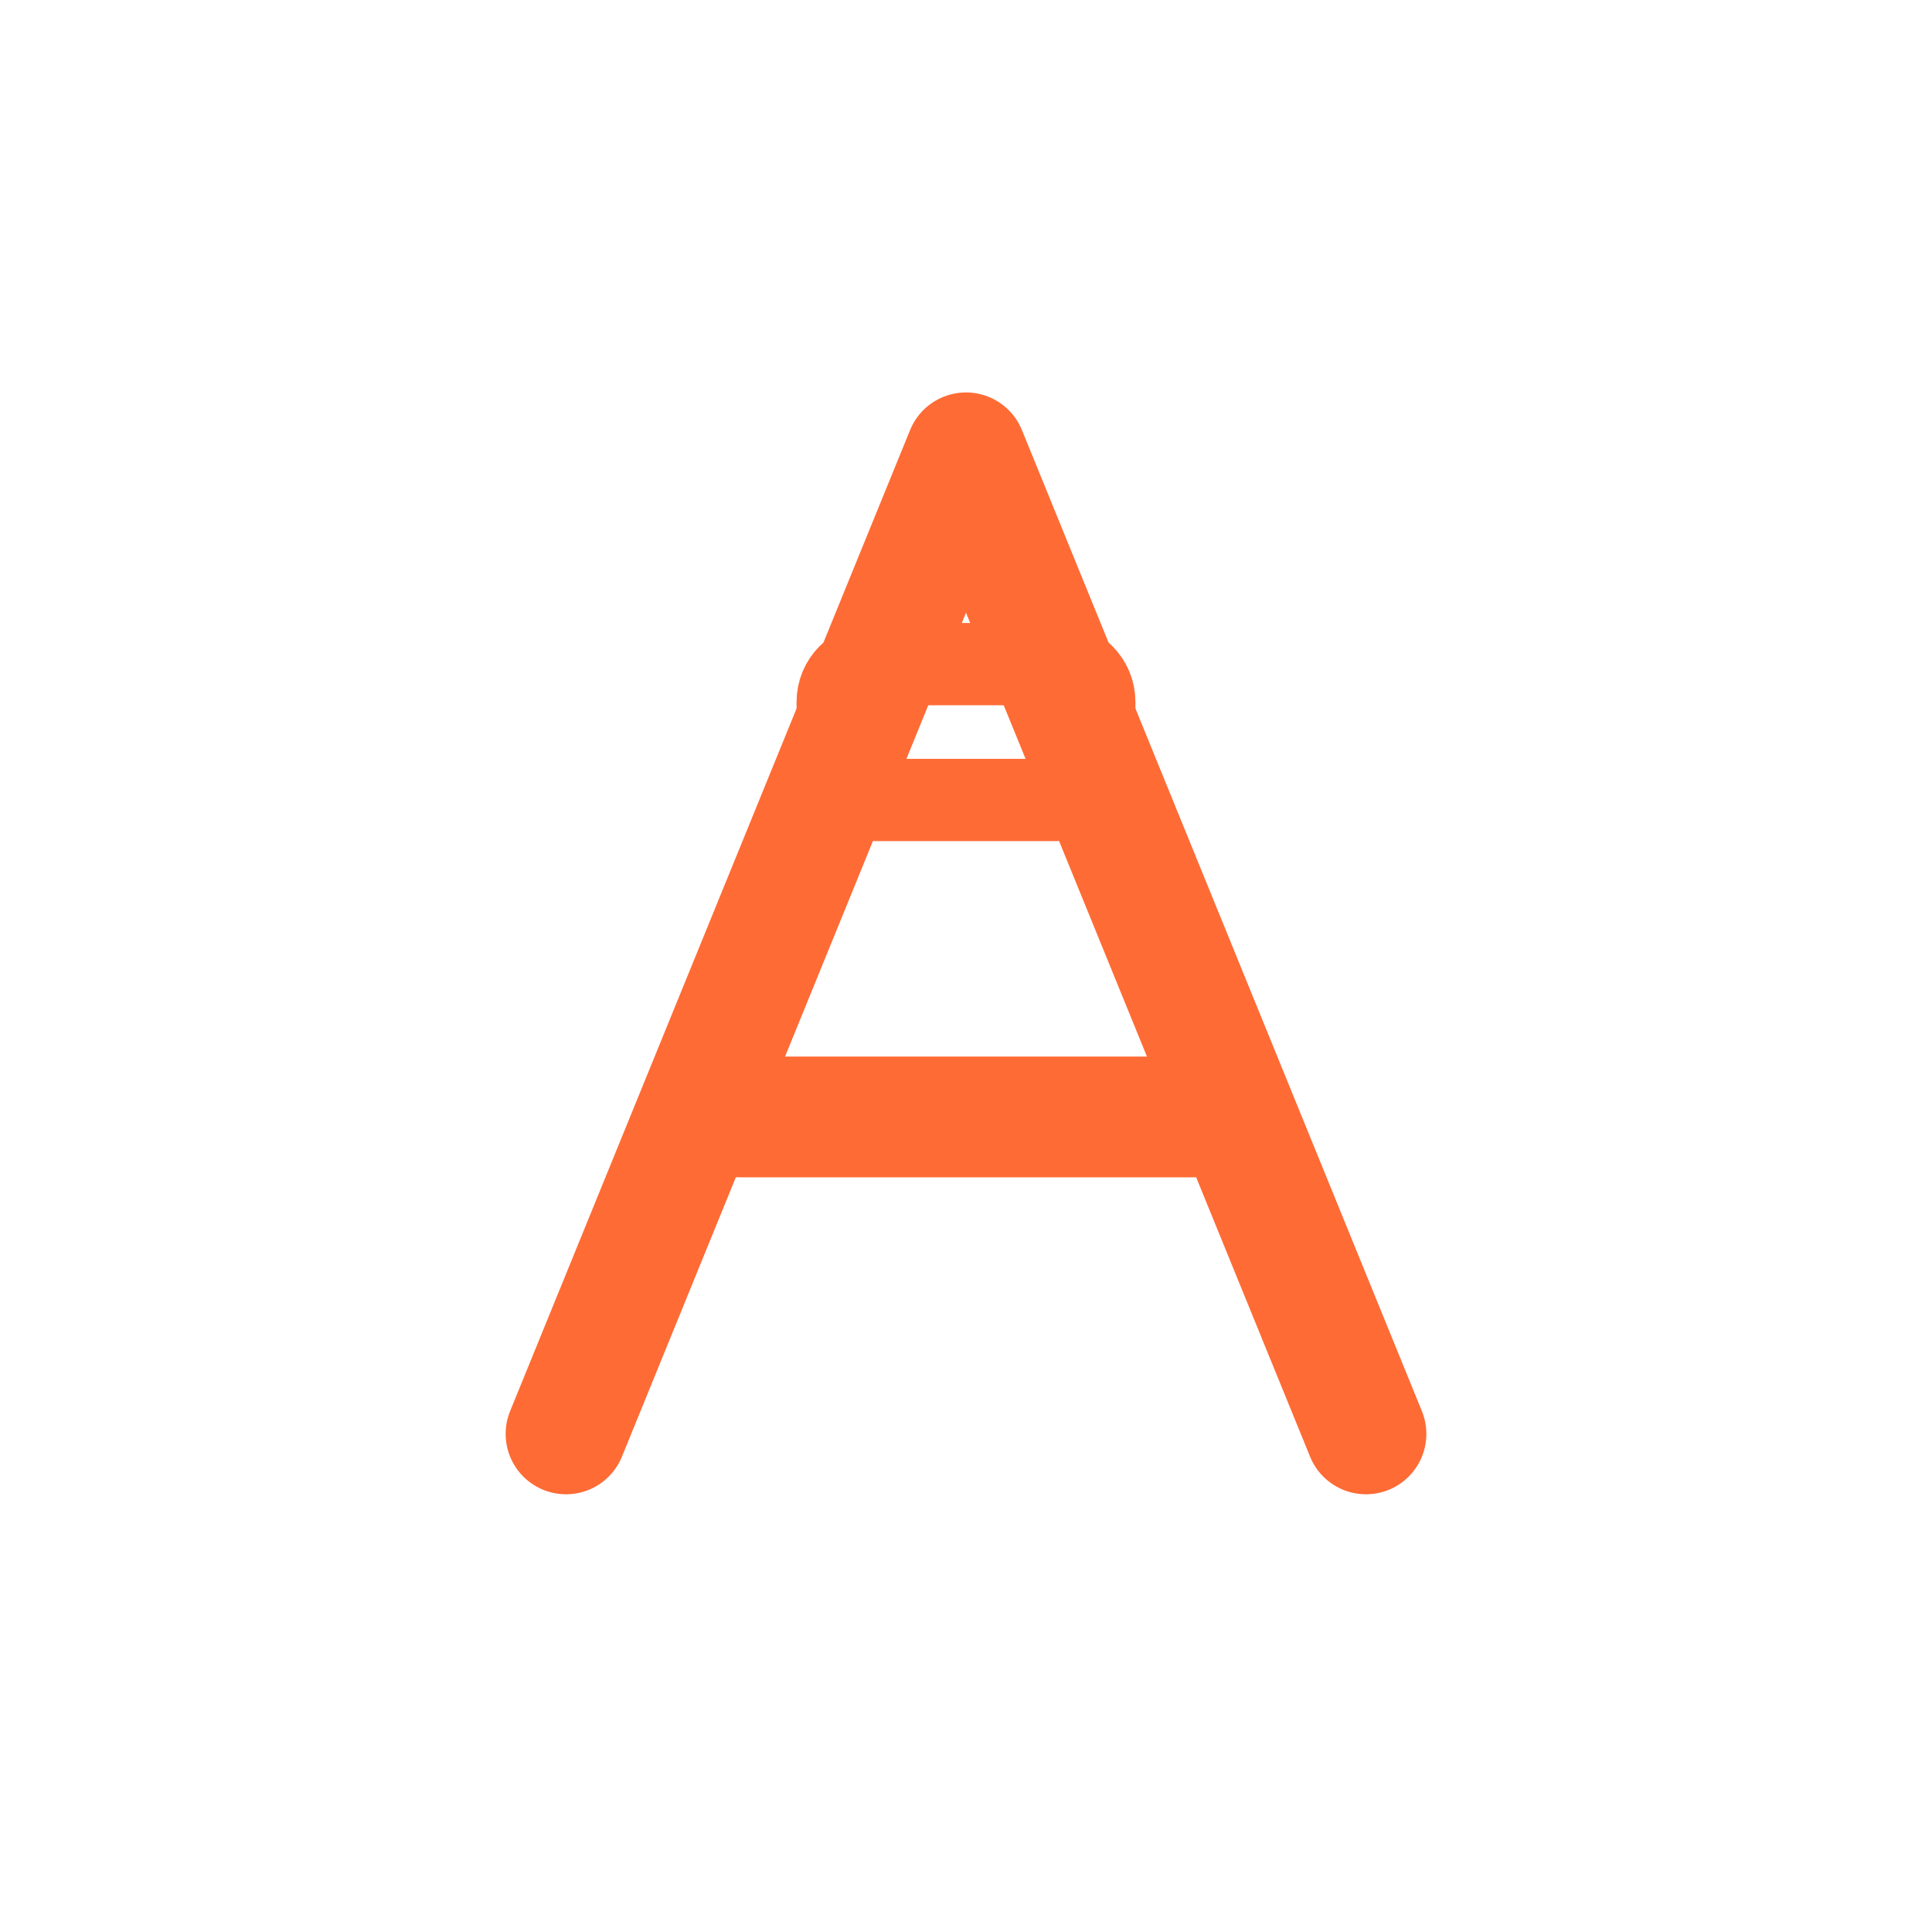
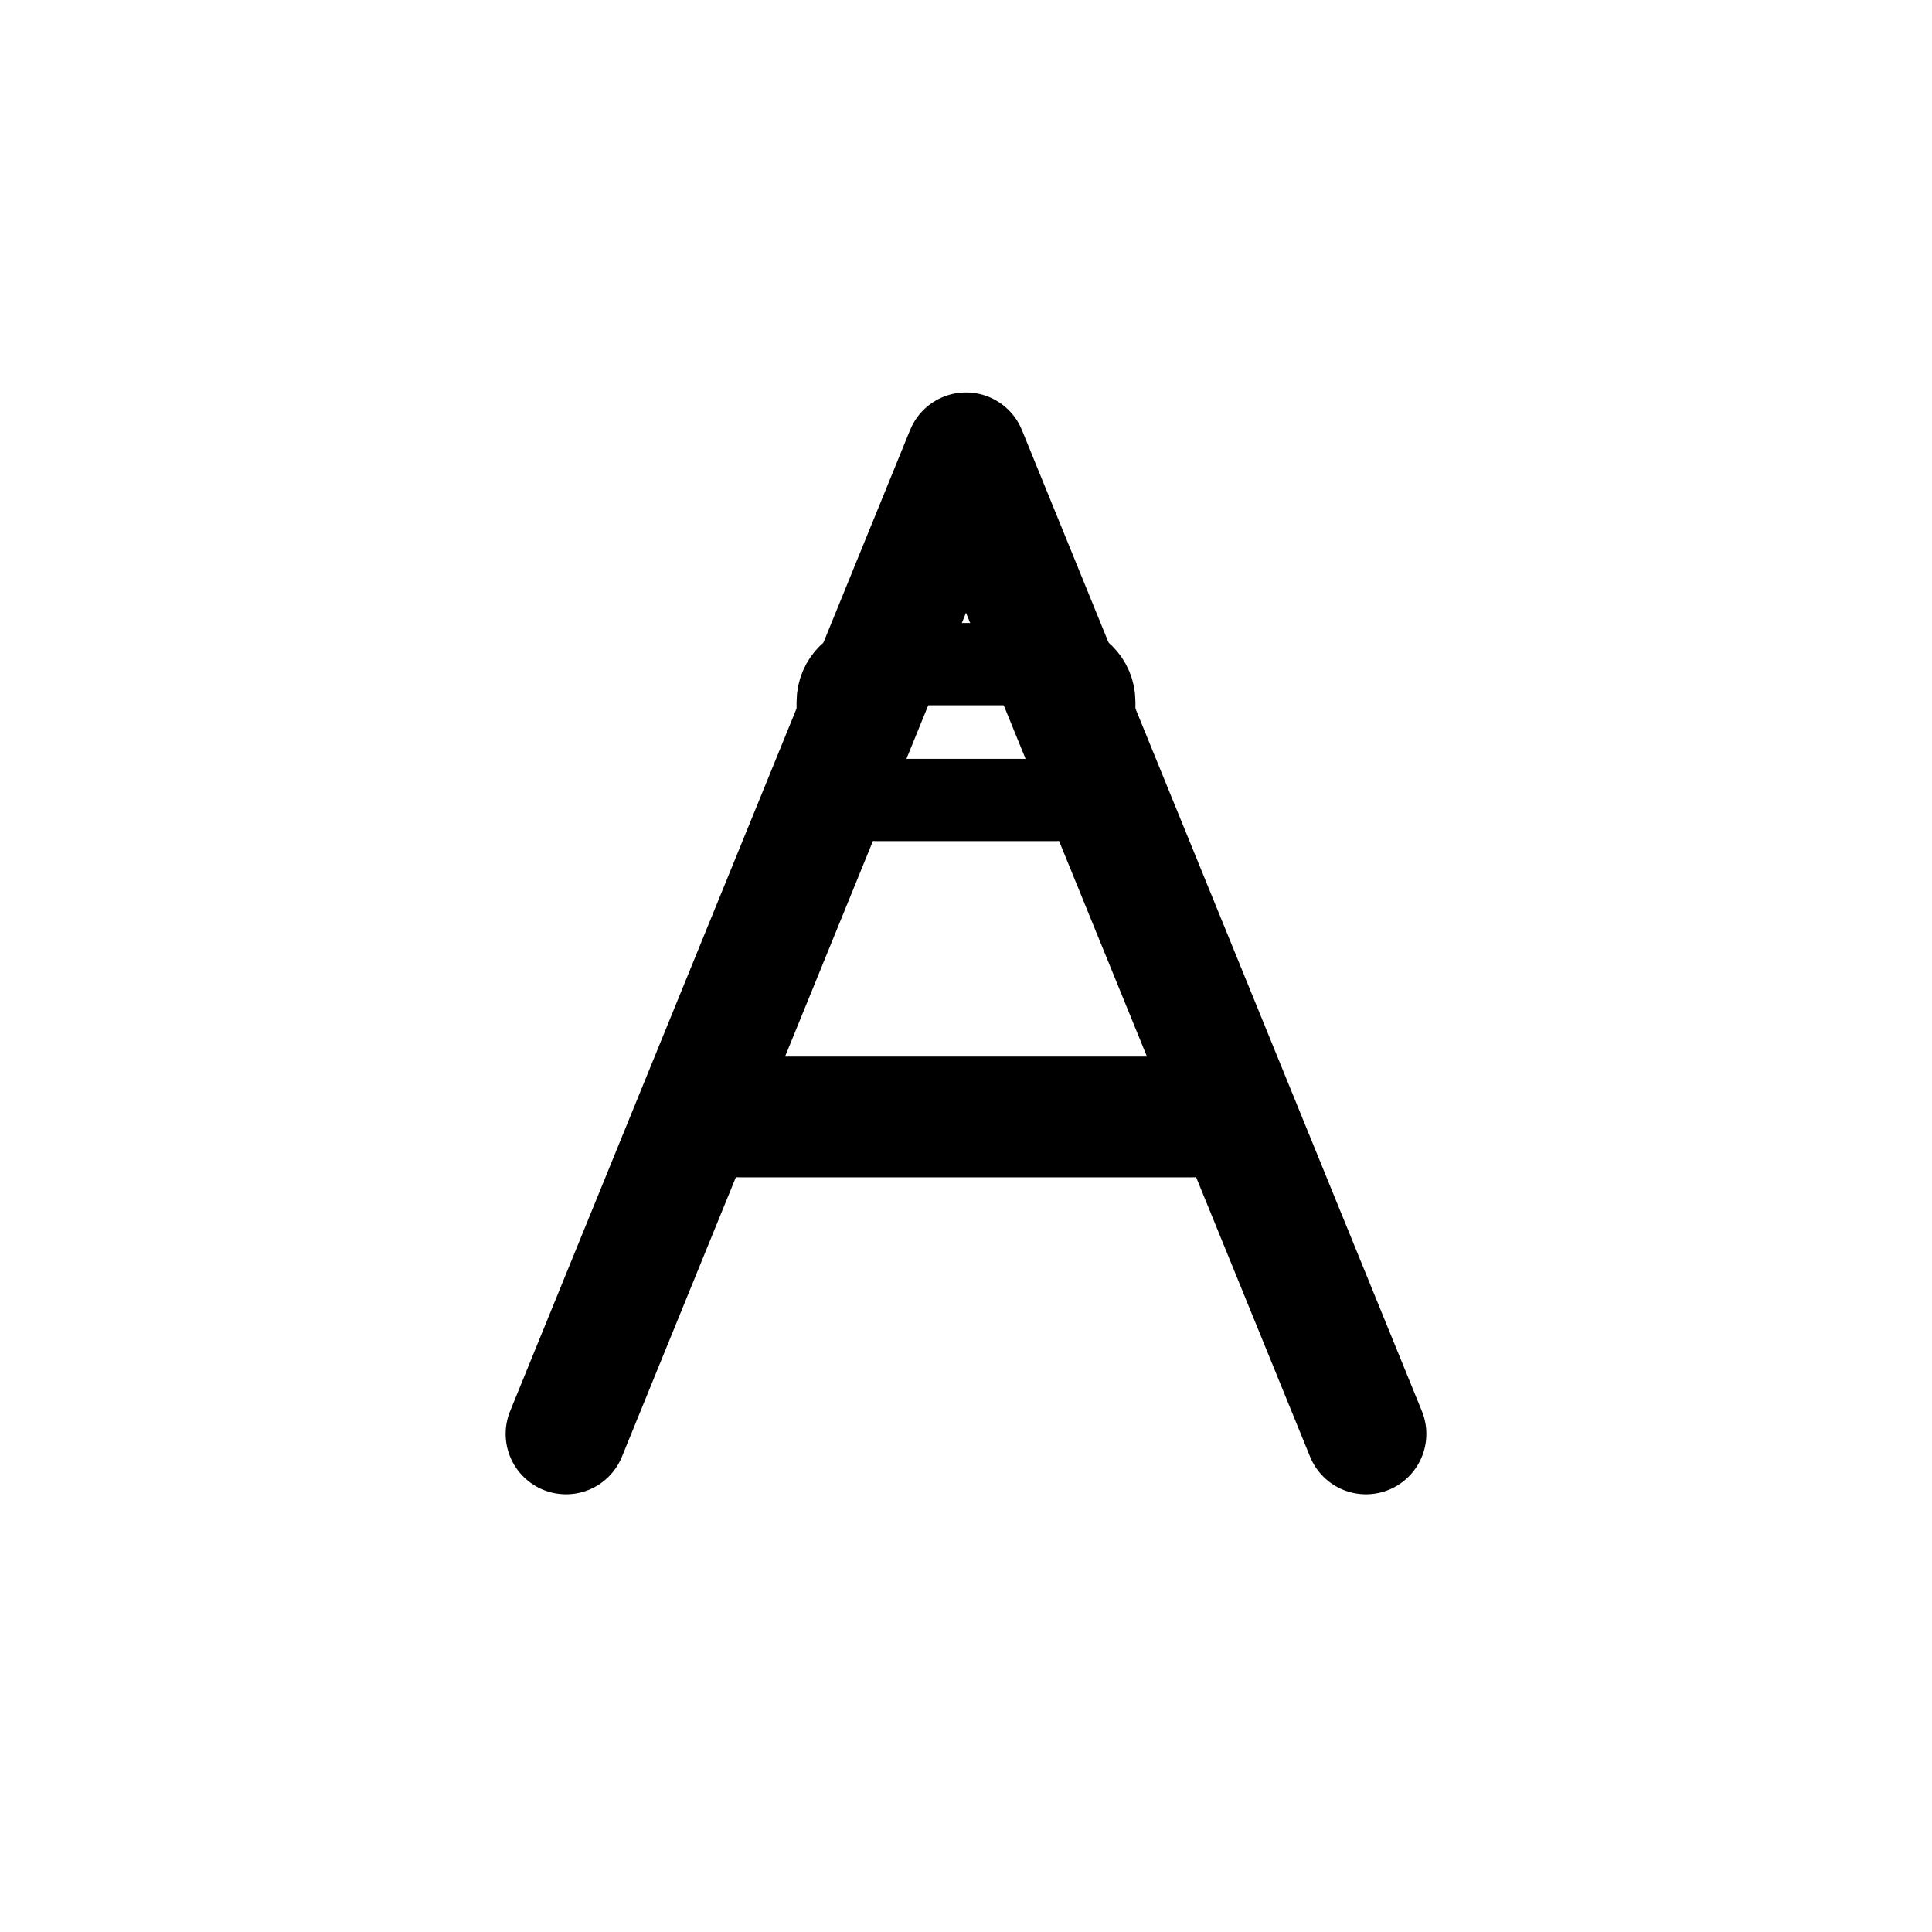
<svg xmlns="http://www.w3.org/2000/svg" viewBox="0 0 512 512" width="512" height="512">
-   <path d="M 150 380 L 256 120 L 362 380" fill="none" stroke="#FF6B35" stroke-width="32.0" stroke-linecap="round" stroke-linejoin="round" />
-   <path d="M 196 296 L 316 296" fill="none" stroke="#FF6B35" stroke-width="32.0" stroke-linecap="round" stroke-linejoin="round" />
-   <rect x="222" y="176" width="68" height="36" rx="10" fill="none" stroke="#FF6B35" stroke-width="21.8" stroke-linecap="round" stroke-linejoin="round" />
+   <path d="M 150 380 L 256 120 L 362 380" fill="none" stroke="#000000" stroke-width="32.0" stroke-linecap="round" stroke-linejoin="round" />
+   <path d="M 196 296 L 316 296" fill="none" stroke="#000000" stroke-width="32.0" stroke-linecap="round" stroke-linejoin="round" />
+   <rect x="222" y="176" width="68" height="36" rx="10" fill="none" stroke="#000000" stroke-width="21.8" stroke-linecap="round" stroke-linejoin="round" />
</svg>
